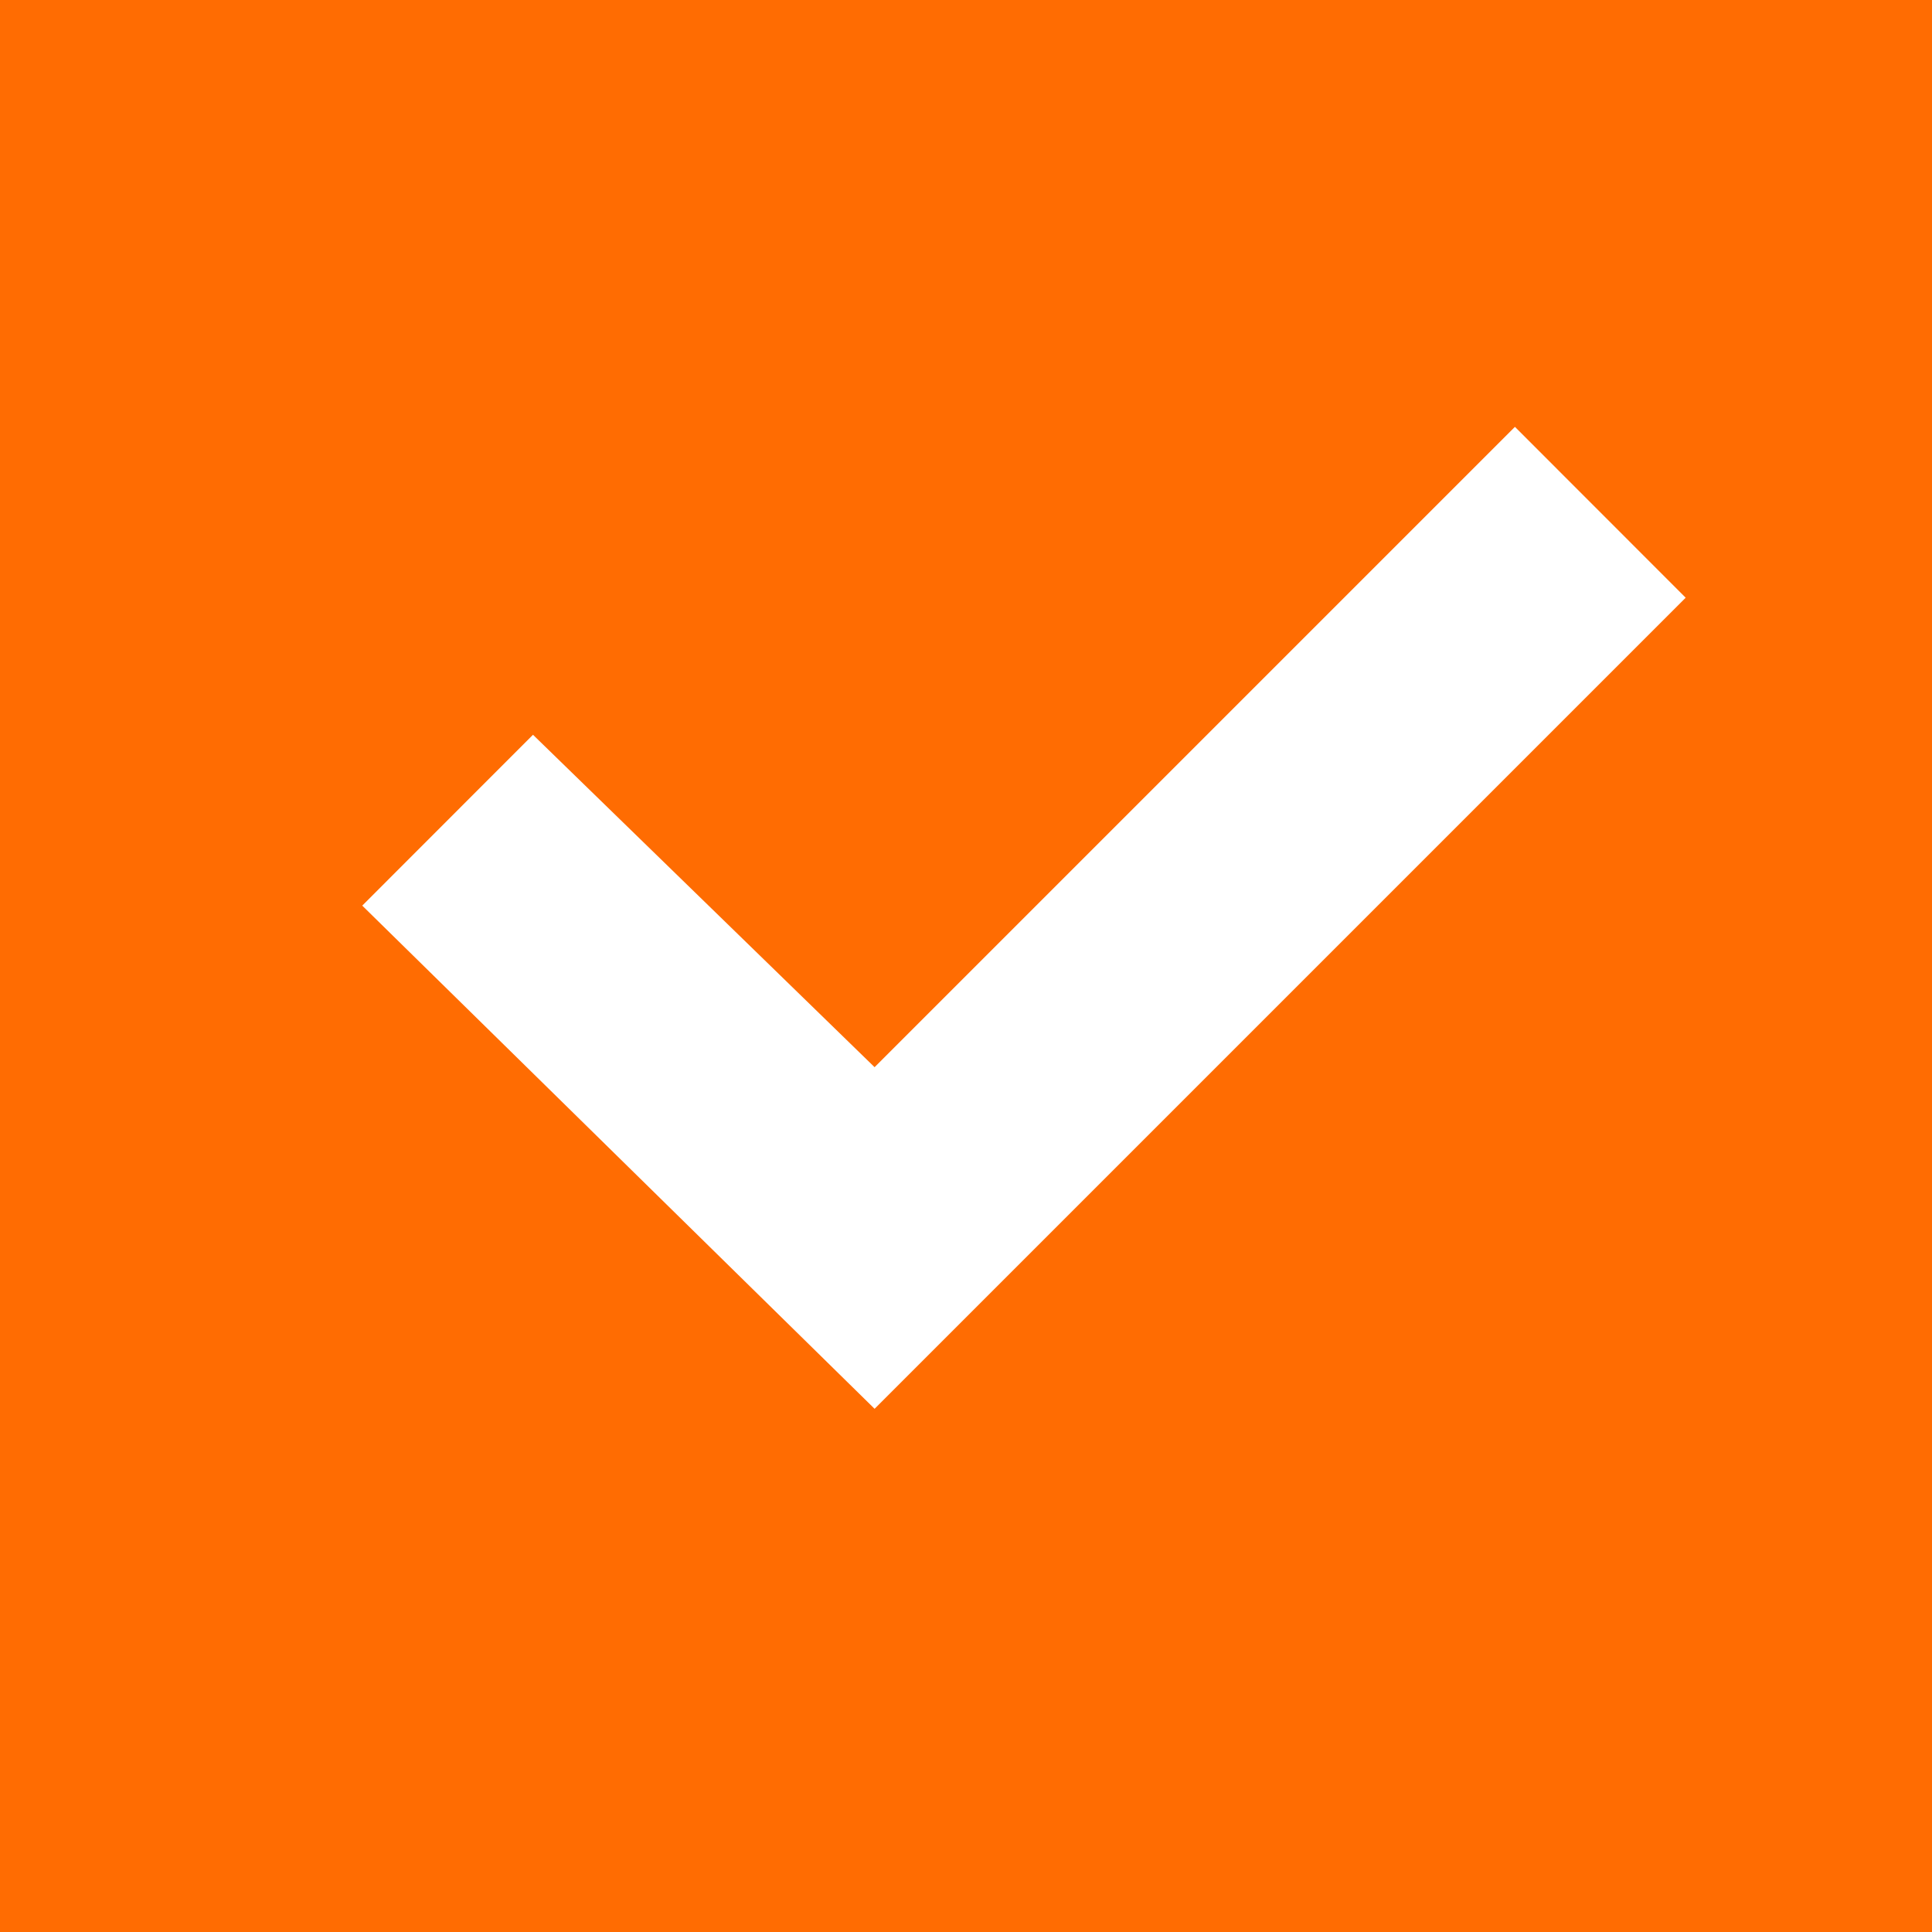
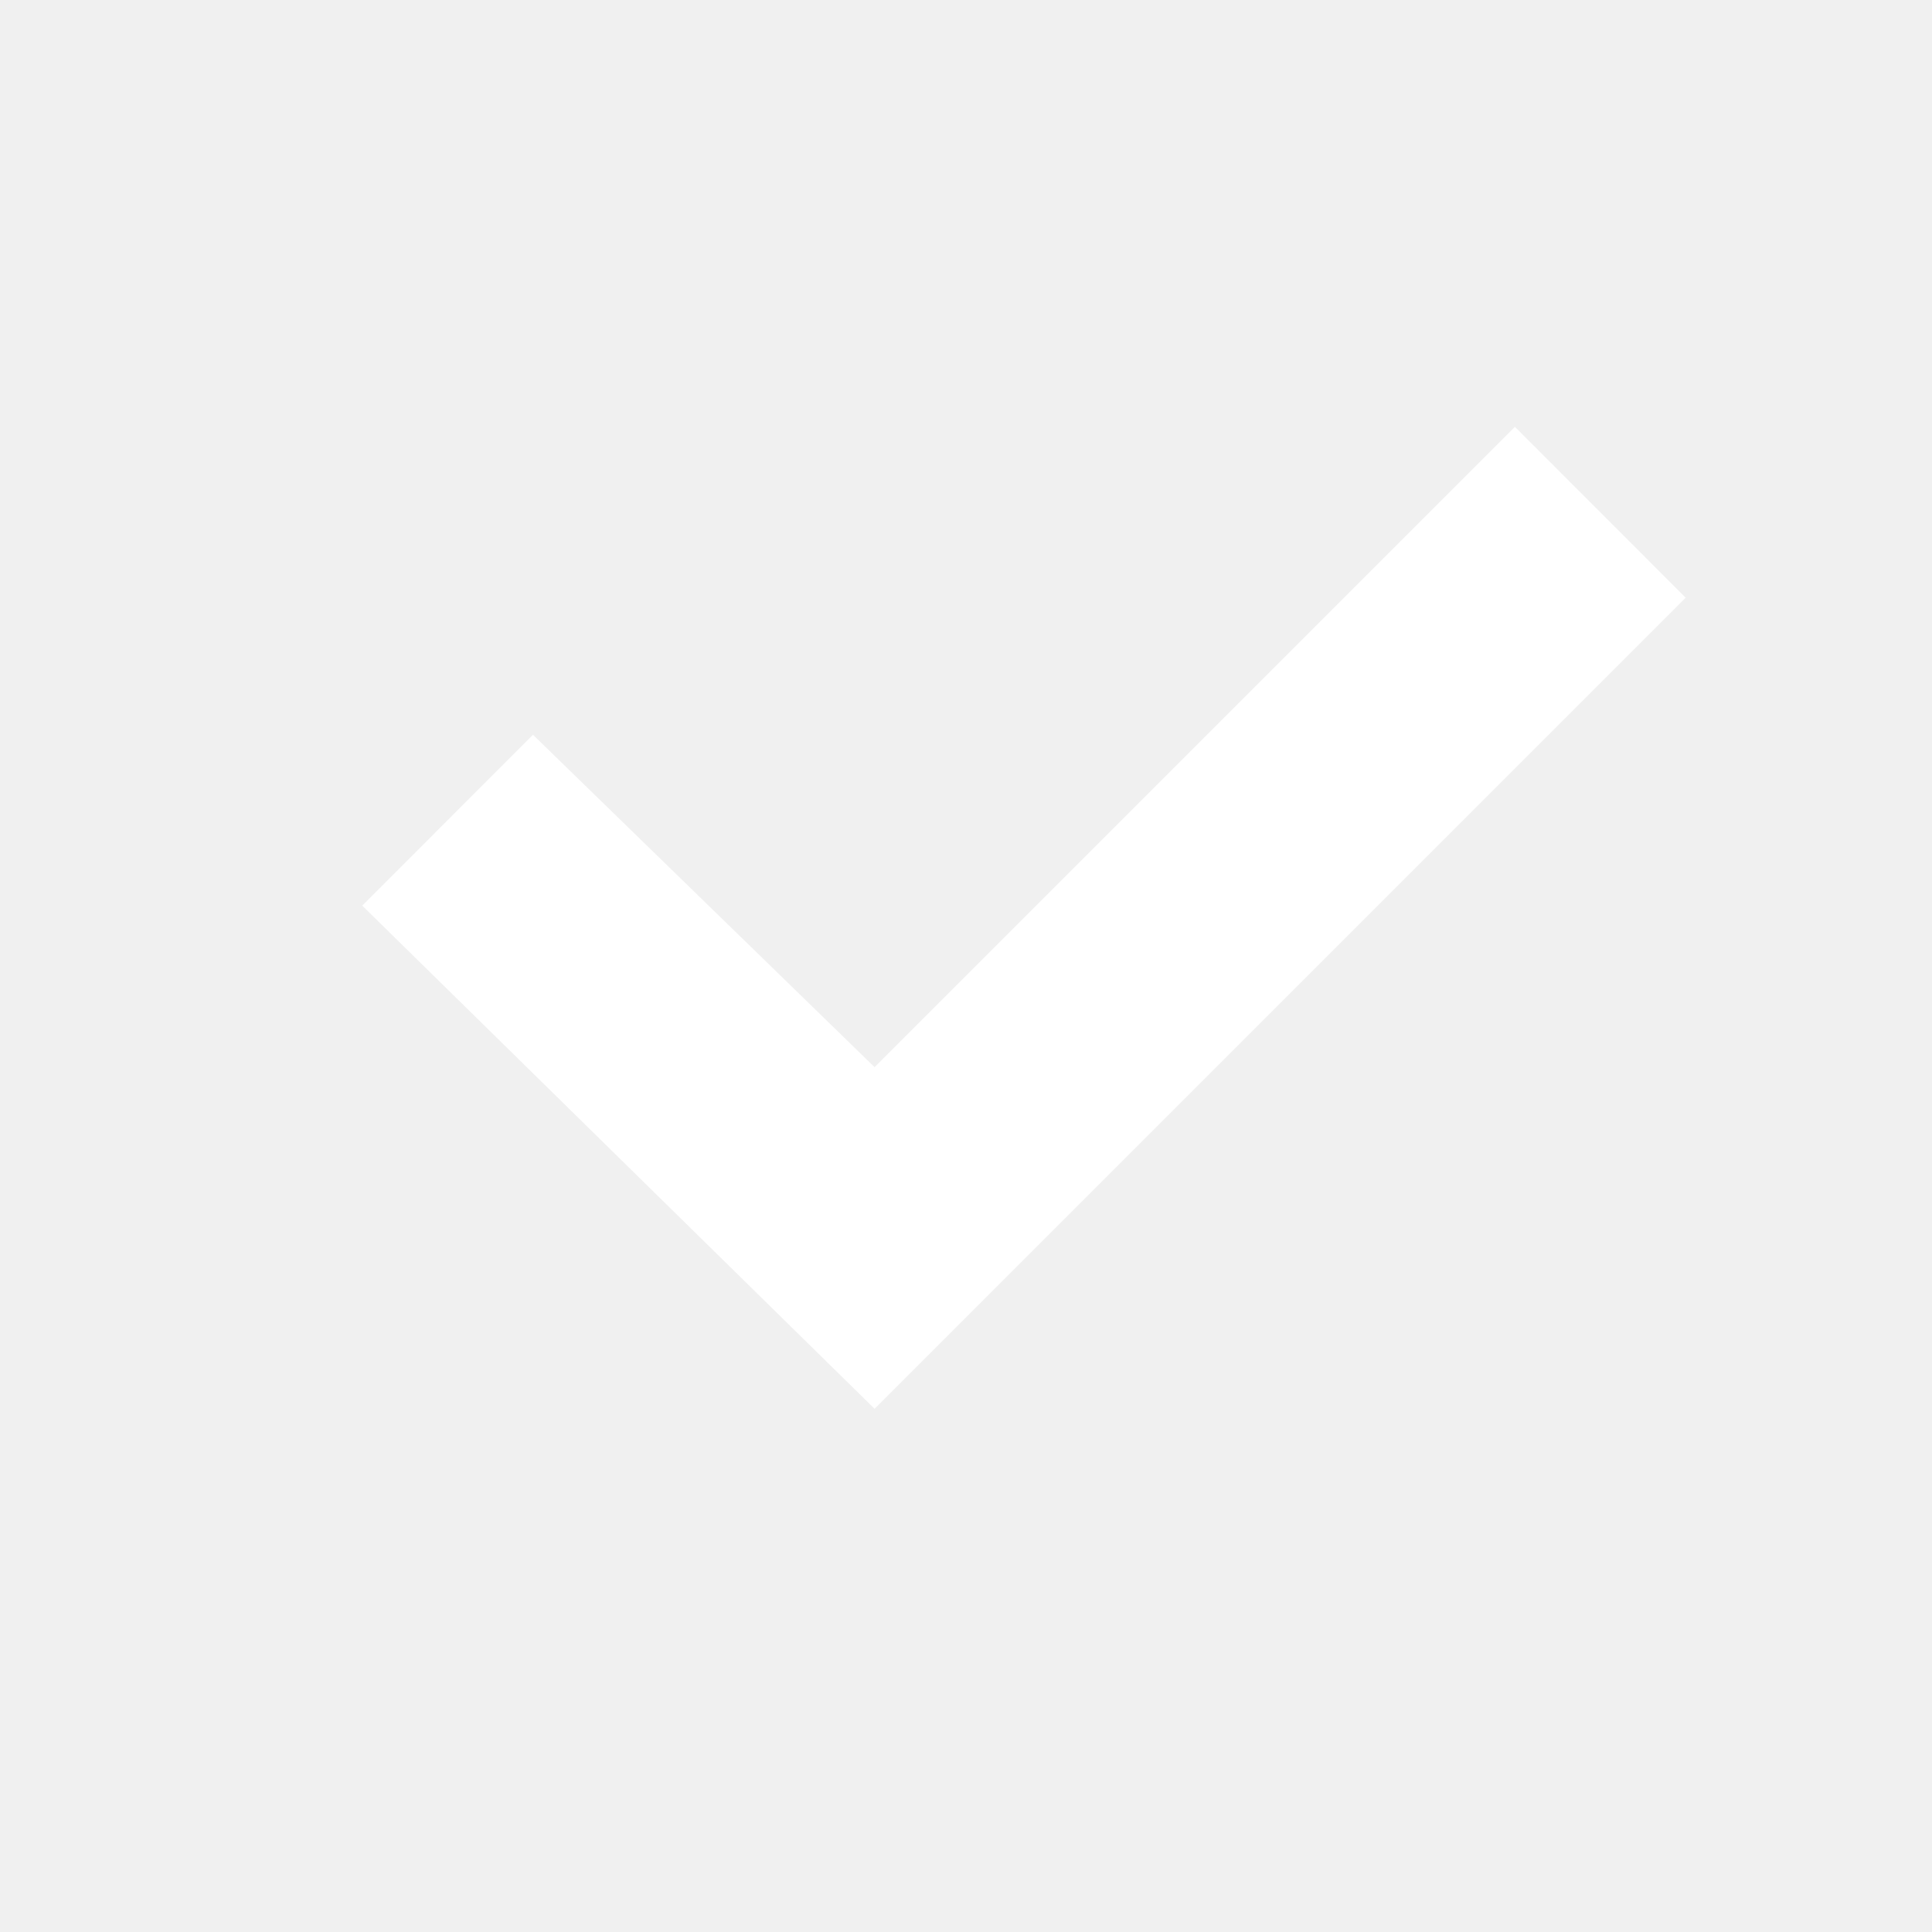
<svg xmlns="http://www.w3.org/2000/svg" width="16" height="16" fill="none">
-   <path fill="#FF6C02" d="M0 0h16v16H0z" />
  <path fill-rule="evenodd" clip-rule="evenodd" d="M13.96 4.95l-6.717 6.717L3 7.5l1.414-1.415 2.829 2.753 5.303-5.303L13.96 4.95z" fill="#fff" />
</svg>
